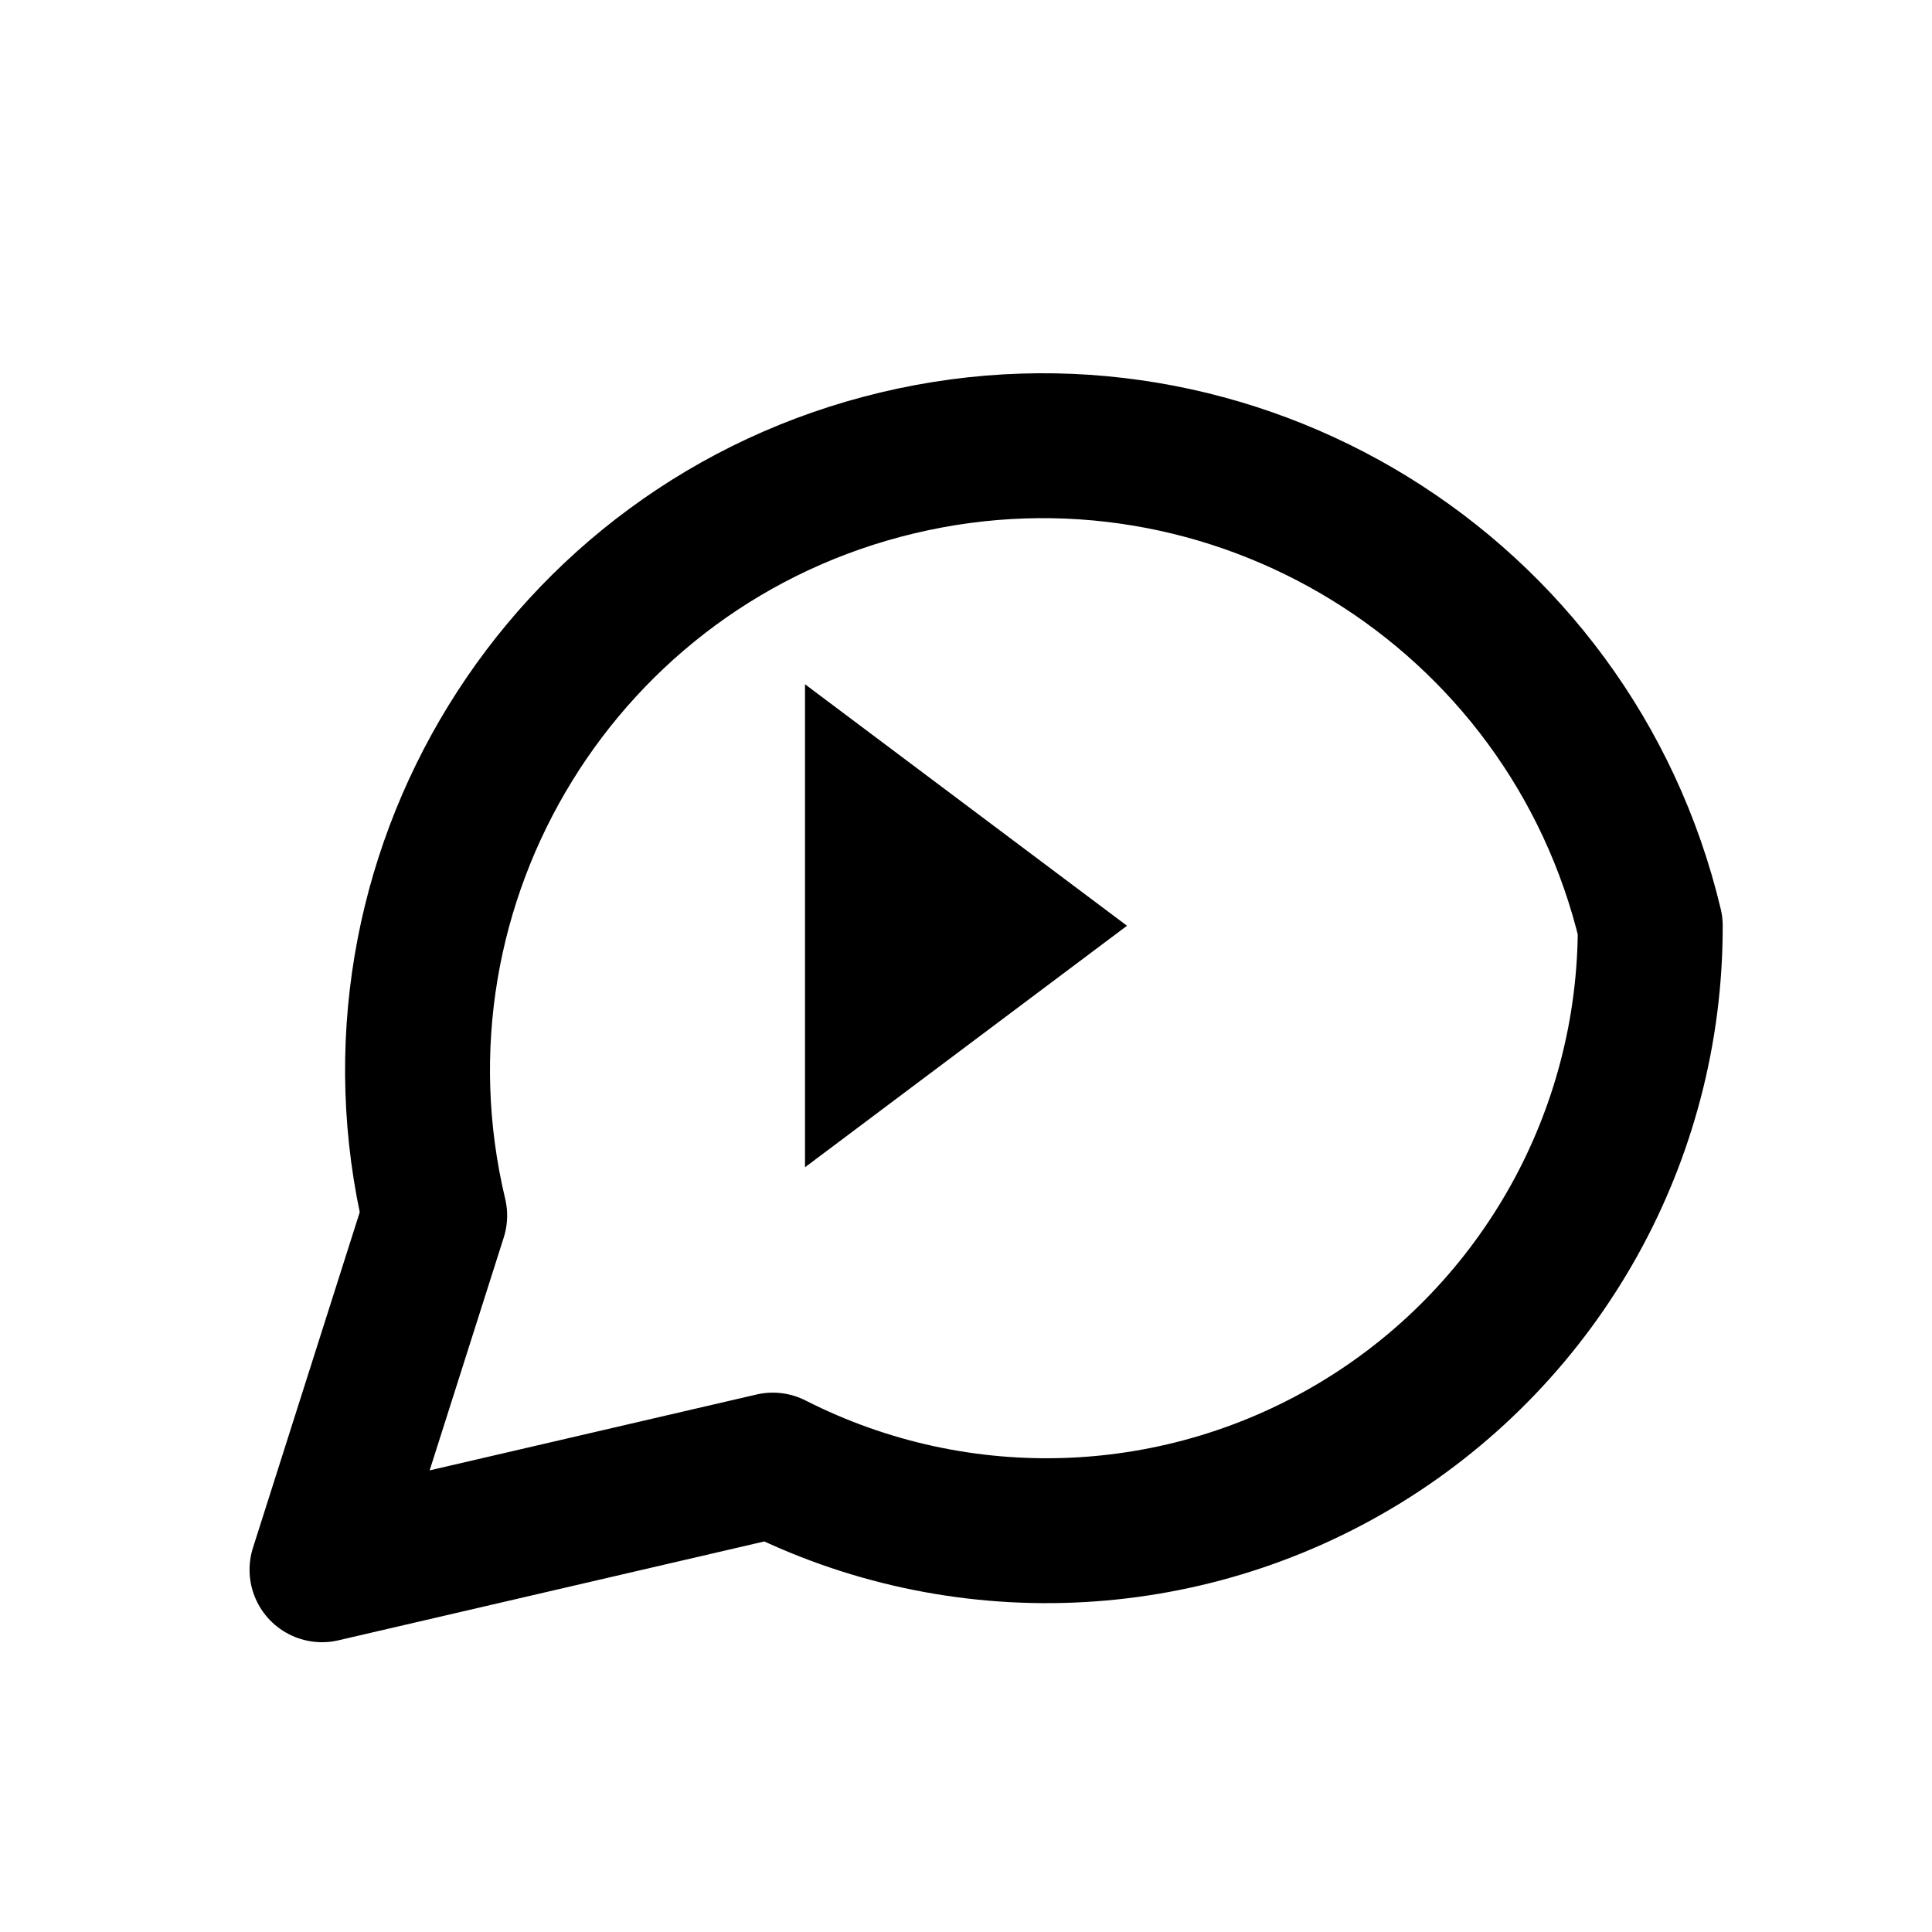
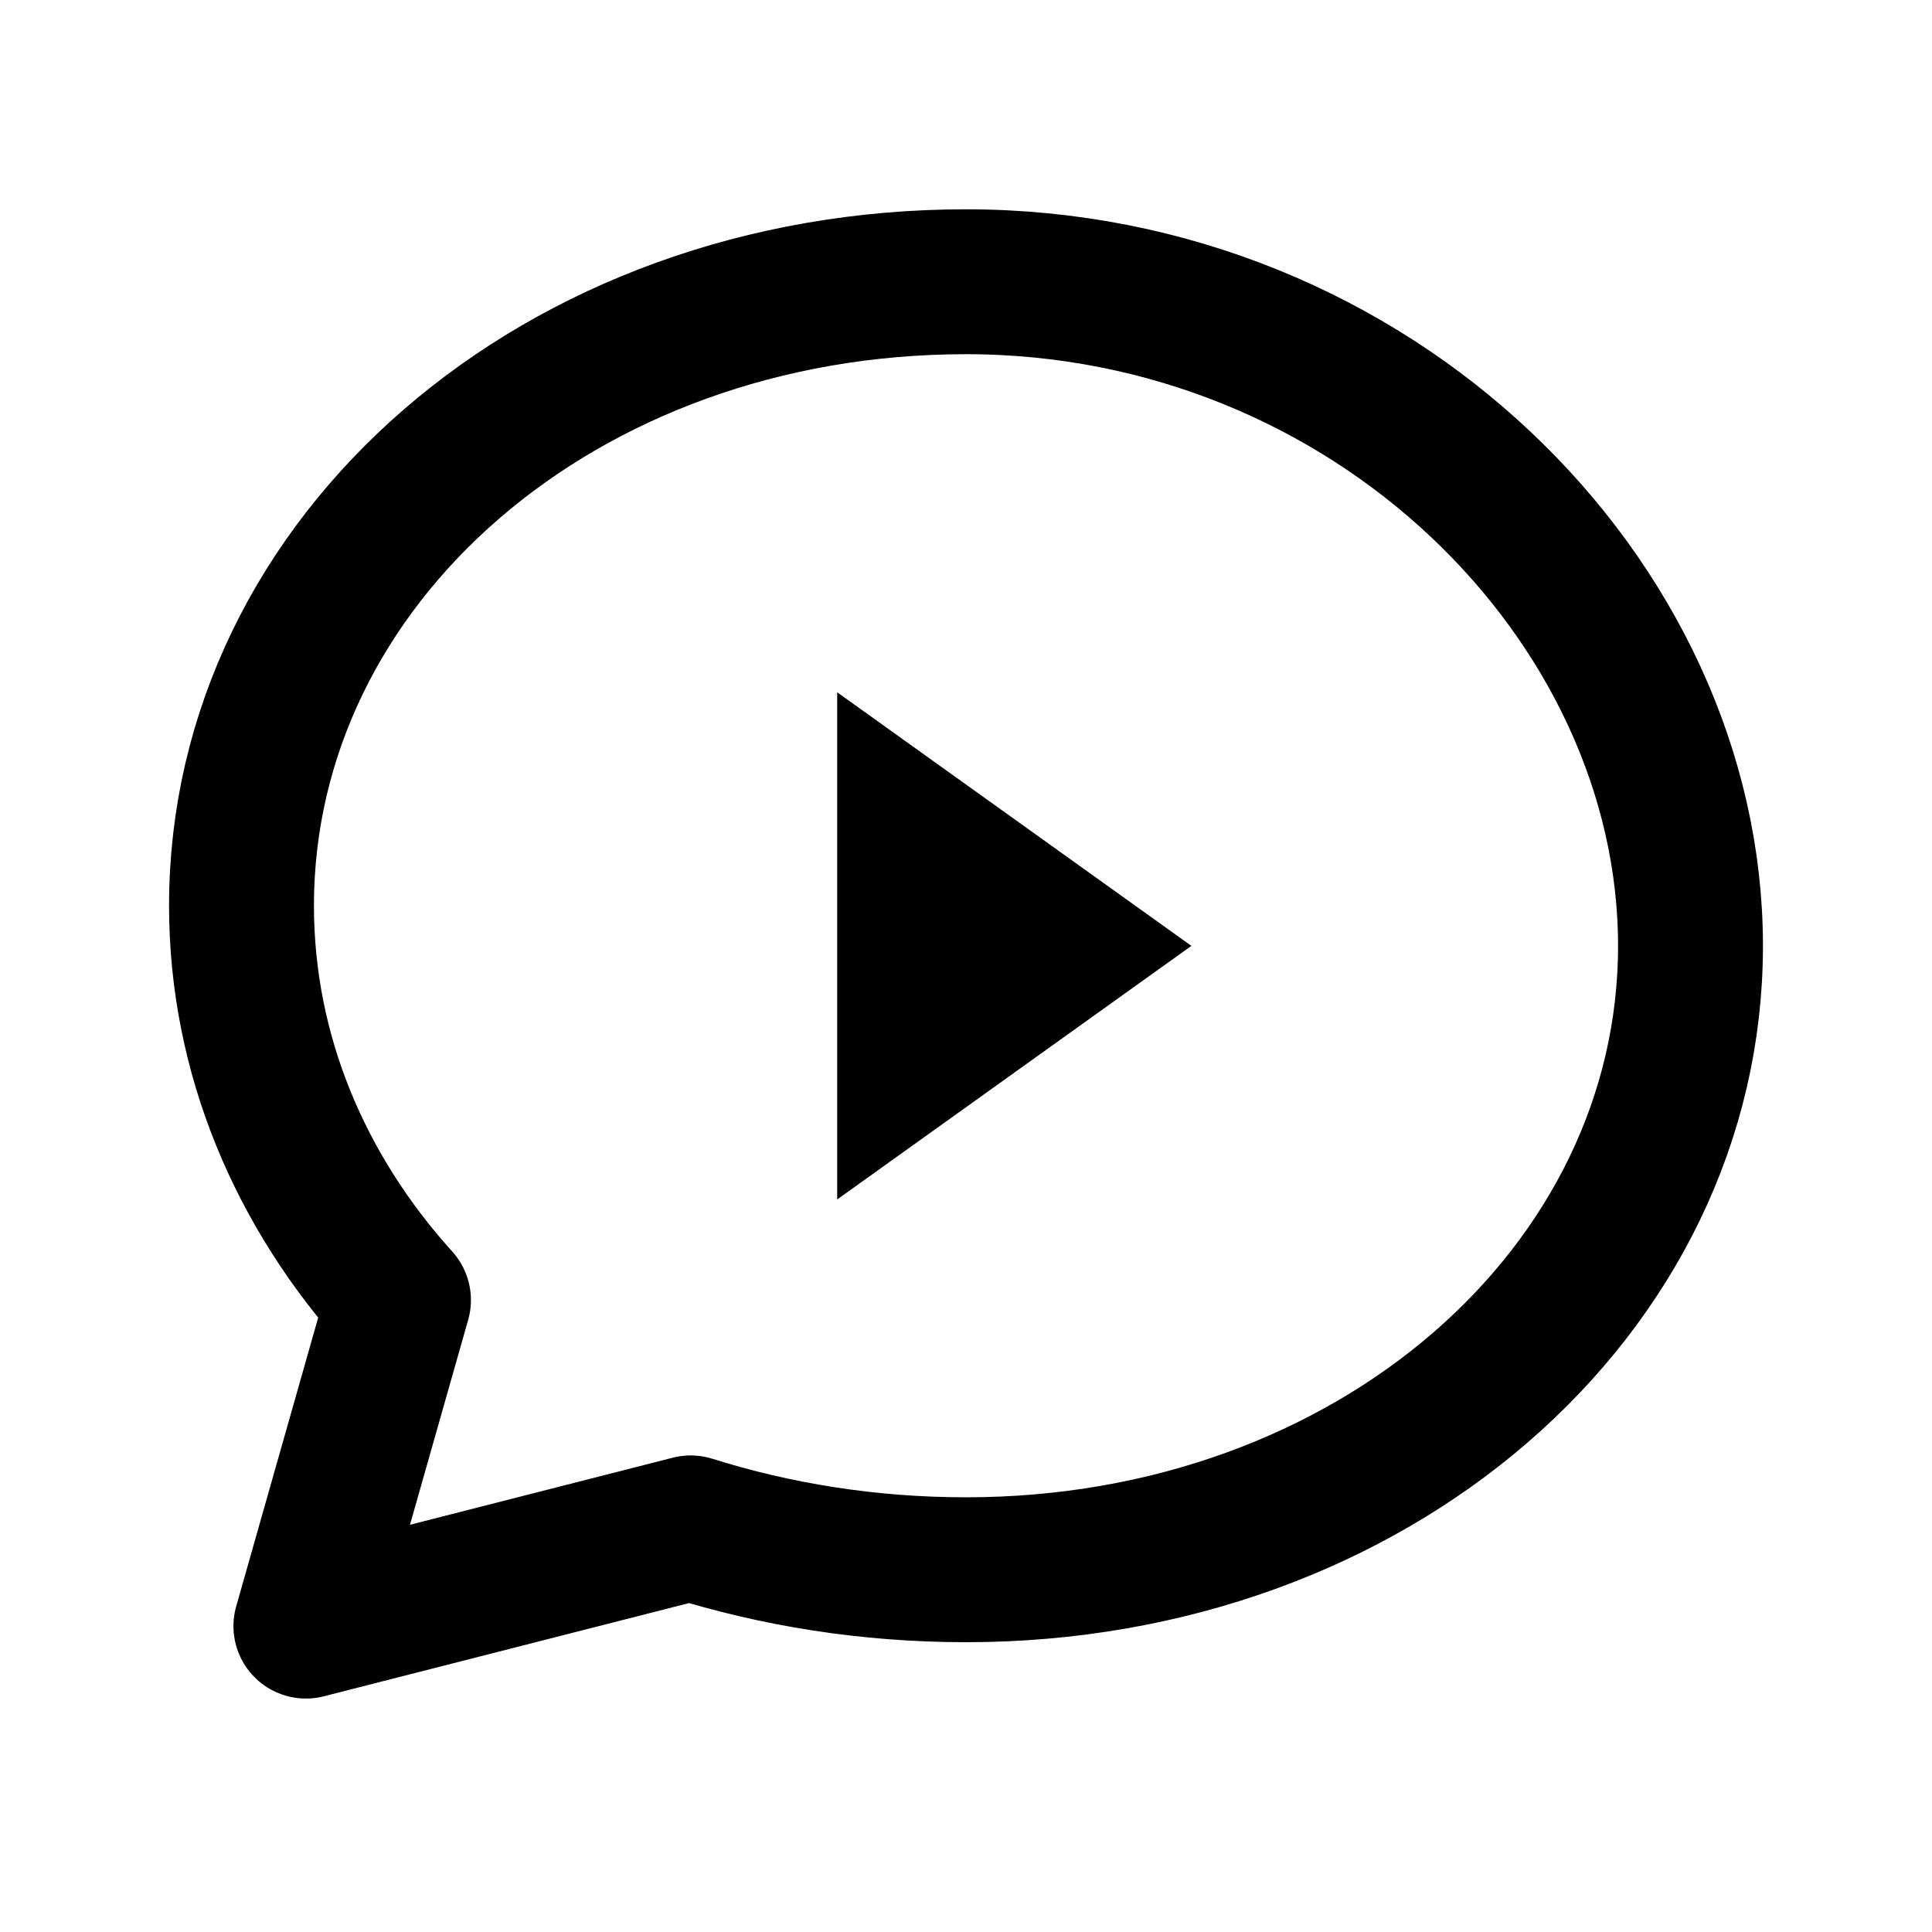
<svg xmlns="http://www.w3.org/2000/svg" width="24" height="24" viewBox="0 0 24 24" fill="none" stroke="currentColor" stroke-width="1.8" stroke-linecap="round" stroke-linejoin="round">
-   <path d="M20.5 11.5a7.5 7.5 0 0 1-10.9 6.7L4 19.5l1.4-4.4A7.5 7.5 0 1 1 20.5 11.5z" />
-   <path d="M10 8.5l4 3-4 3z" fill="currentColor" stroke="none" />
+   <path d="M12 3.5c-5.05 0-9 3.46-9 7.75 0 1.85.73 3.55 1.95 4.9L3.8 20.2l4.78-1.22c1.05.33 2.2.52 3.42.52 5.05 0 9-3.46 9-7.75S17.05 3.5 12 3.5Z" />
+   <path d="M10.4 8.6 14.8 11.75 10.4 14.9Z" fill="currentColor" stroke="none" />
</svg>
